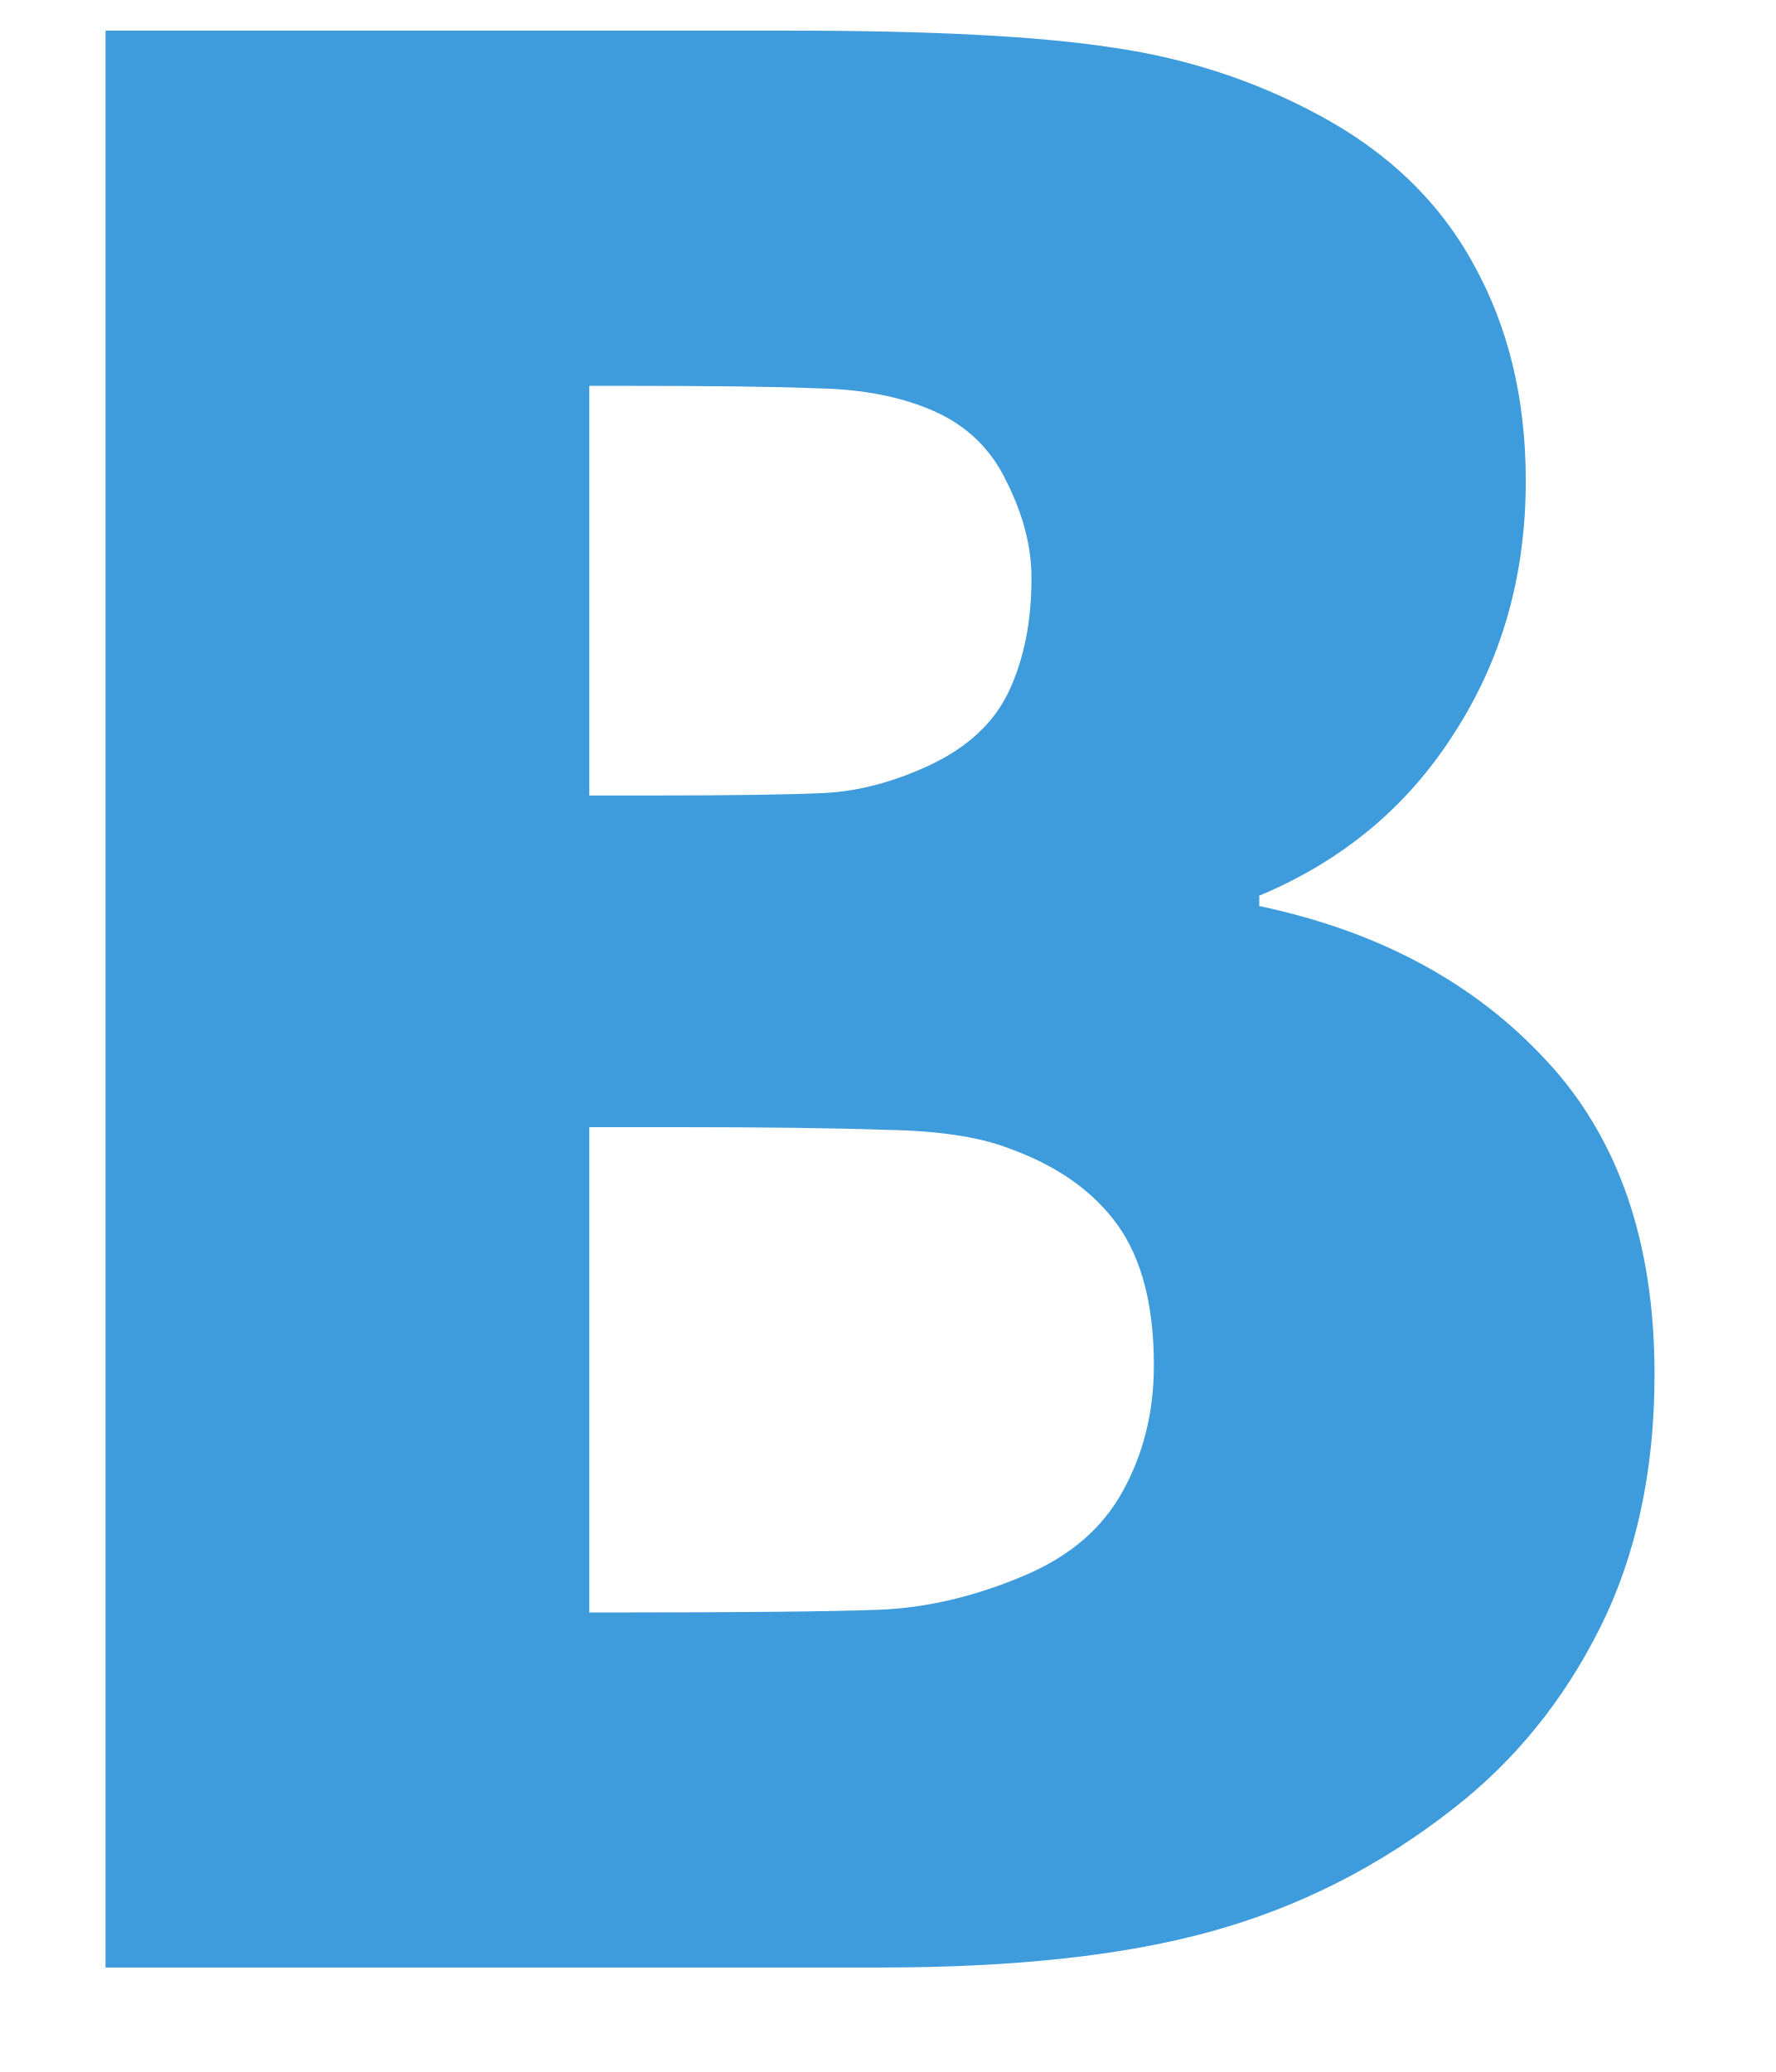
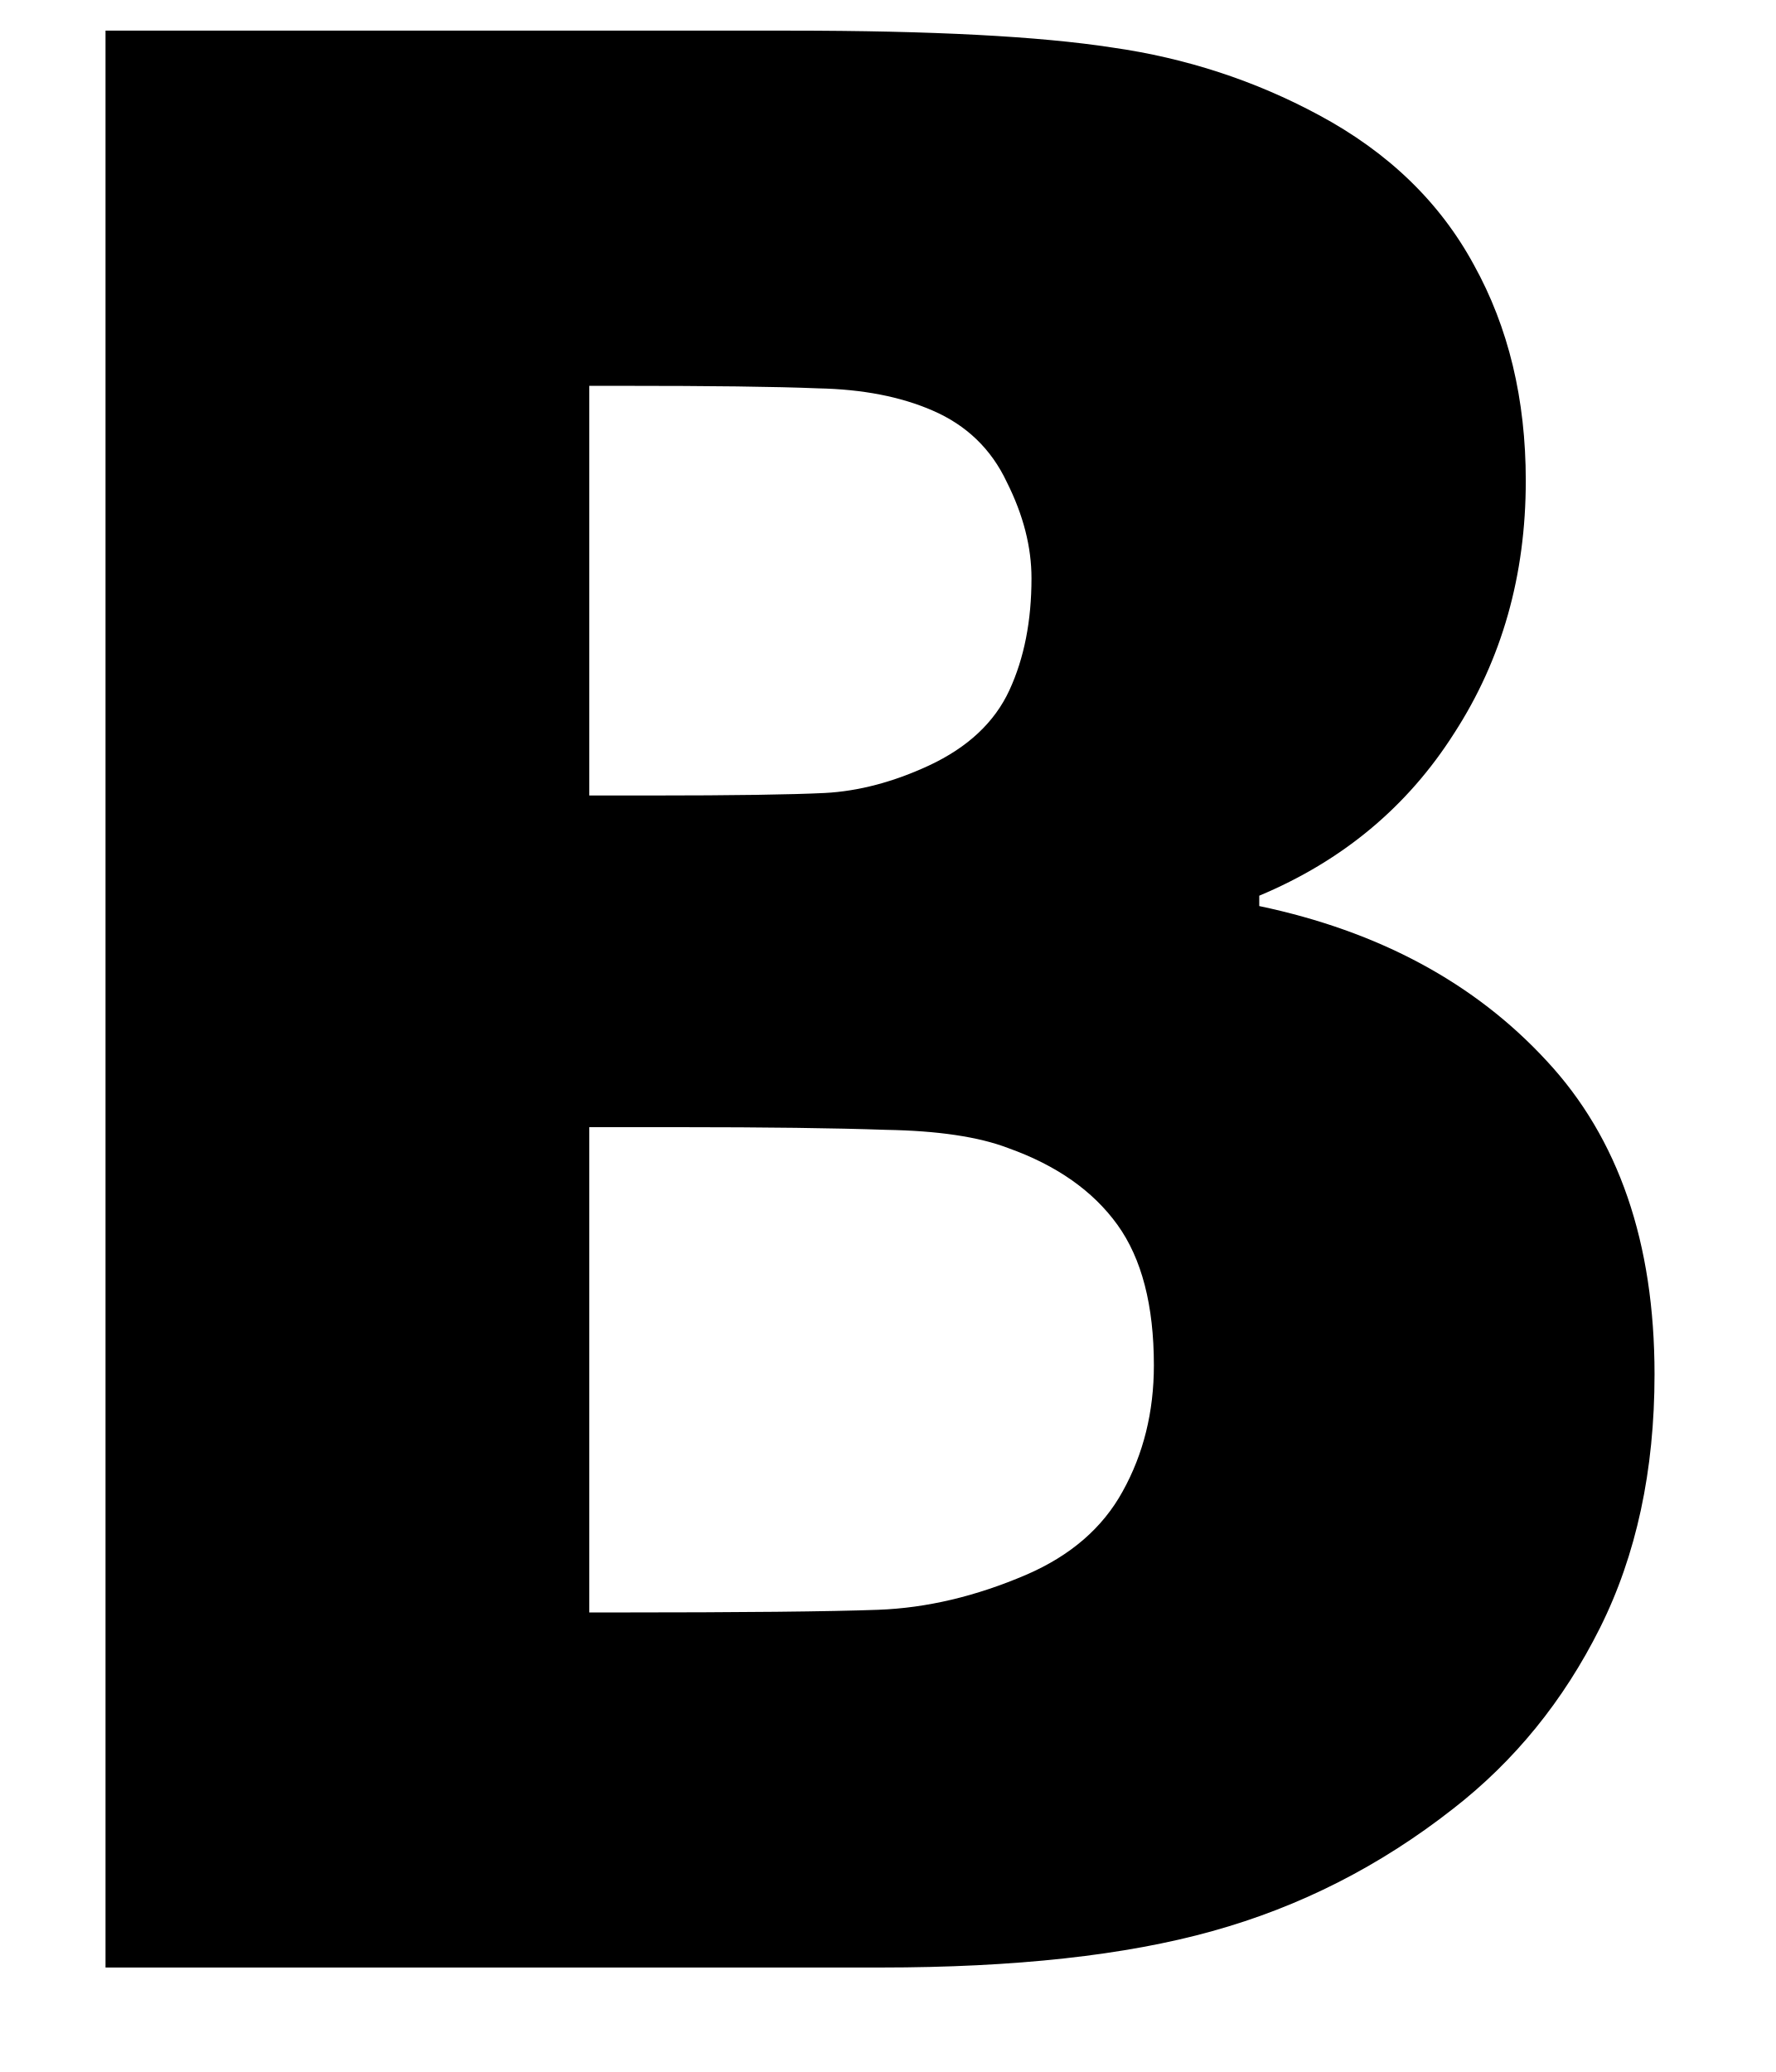
- <svg xmlns="http://www.w3.org/2000/svg" width="12" height="14" viewBox="0 0 12 14" fill="none">
-   <path d="M11.18 9.286C11.18 9.937 11.057 10.508 10.811 11C10.565 11.492 10.234 11.899 9.818 12.222C9.326 12.608 8.784 12.884 8.192 13.048C7.606 13.212 6.859 13.294 5.951 13.294H0.713V0.207H5.336C6.297 0.207 7.023 0.245 7.515 0.321C8.013 0.392 8.479 0.544 8.913 0.778C9.382 1.03 9.73 1.367 9.959 1.789C10.193 2.211 10.31 2.697 10.31 3.248C10.31 3.887 10.149 4.455 9.827 4.953C9.511 5.451 9.071 5.817 8.509 6.052V6.122C9.317 6.292 9.965 6.641 10.451 7.168C10.937 7.69 11.18 8.396 11.18 9.286ZM6.97 3.907C6.97 3.696 6.915 3.48 6.803 3.257C6.698 3.034 6.531 2.873 6.302 2.774C6.086 2.68 5.828 2.63 5.529 2.624C5.236 2.612 4.797 2.607 4.211 2.607H3.982V5.375H4.395C4.958 5.375 5.35 5.369 5.573 5.358C5.802 5.346 6.036 5.284 6.276 5.173C6.54 5.05 6.721 4.88 6.821 4.663C6.921 4.446 6.97 4.194 6.97 3.907ZM7.797 9.225C7.797 8.82 7.715 8.504 7.551 8.276C7.386 8.047 7.14 7.874 6.812 7.757C6.613 7.681 6.338 7.64 5.986 7.634C5.64 7.622 5.175 7.616 4.589 7.616H3.982V10.895H4.158C5.013 10.895 5.605 10.889 5.933 10.877C6.261 10.865 6.595 10.786 6.935 10.64C7.234 10.511 7.451 10.323 7.586 10.077C7.726 9.825 7.797 9.541 7.797 9.225Z" fill="#3E9CDC" />
+ <svg xmlns="http://www.w3.org/2000/svg" width="12" height="14" viewBox="0 0 12 14">
+   <path d="M11.18 9.286C11.18 9.937 11.057 10.508 10.811 11C10.565 11.492 10.234 11.899 9.818 12.222C9.326 12.608 8.784 12.884 8.192 13.048C7.606 13.212 6.859 13.294 5.951 13.294H0.713V0.207H5.336C6.297 0.207 7.023 0.245 7.515 0.321C8.013 0.392 8.479 0.544 8.913 0.778C9.382 1.03 9.73 1.367 9.959 1.789C10.193 2.211 10.31 2.697 10.31 3.248C10.31 3.887 10.149 4.455 9.827 4.953C9.511 5.451 9.071 5.817 8.509 6.052V6.122C9.317 6.292 9.965 6.641 10.451 7.168C10.937 7.69 11.18 8.396 11.18 9.286ZM6.97 3.907C6.97 3.696 6.915 3.48 6.803 3.257C6.698 3.034 6.531 2.873 6.302 2.774C6.086 2.68 5.828 2.63 5.529 2.624C5.236 2.612 4.797 2.607 4.211 2.607H3.982V5.375H4.395C4.958 5.375 5.35 5.369 5.573 5.358C5.802 5.346 6.036 5.284 6.276 5.173C6.54 5.05 6.721 4.88 6.821 4.663C6.921 4.446 6.97 4.194 6.97 3.907ZM7.797 9.225C7.797 8.82 7.715 8.504 7.551 8.276C7.386 8.047 7.14 7.874 6.812 7.757C6.613 7.681 6.338 7.64 5.986 7.634C5.64 7.622 5.175 7.616 4.589 7.616H3.982V10.895H4.158C5.013 10.895 5.605 10.889 5.933 10.877C6.261 10.865 6.595 10.786 6.935 10.64C7.234 10.511 7.451 10.323 7.586 10.077C7.726 9.825 7.797 9.541 7.797 9.225Z" />
</svg>
